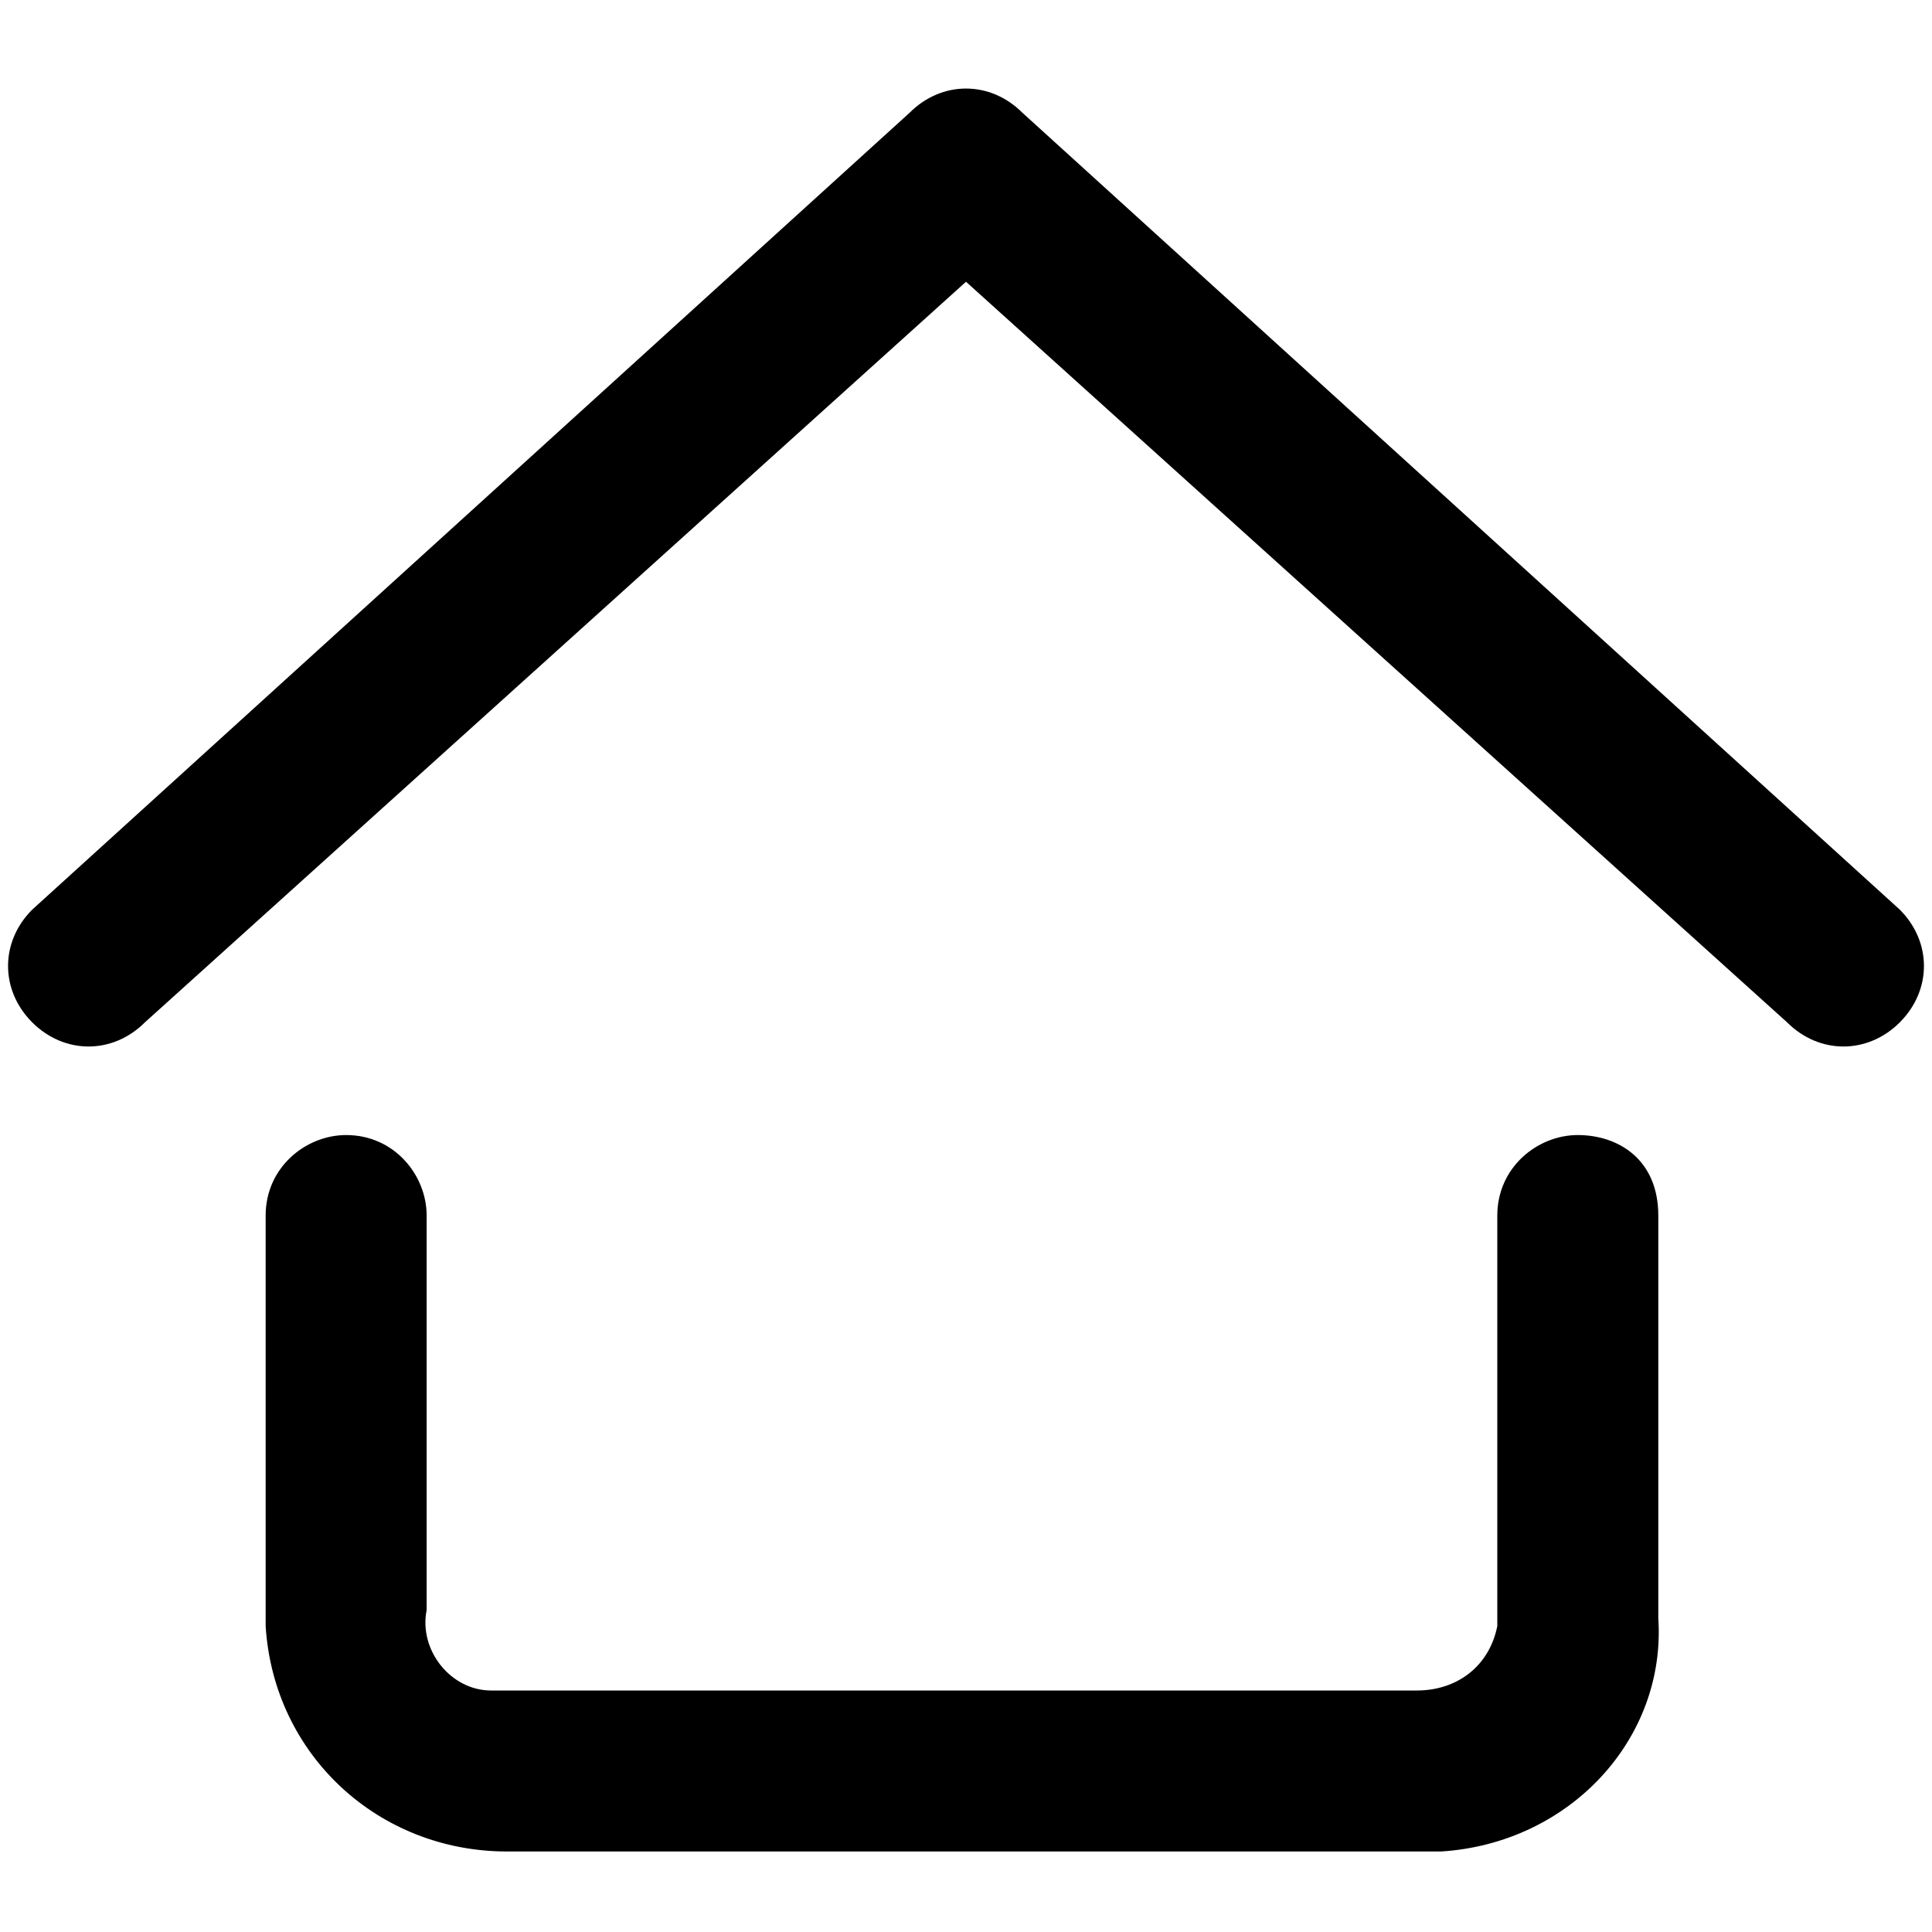
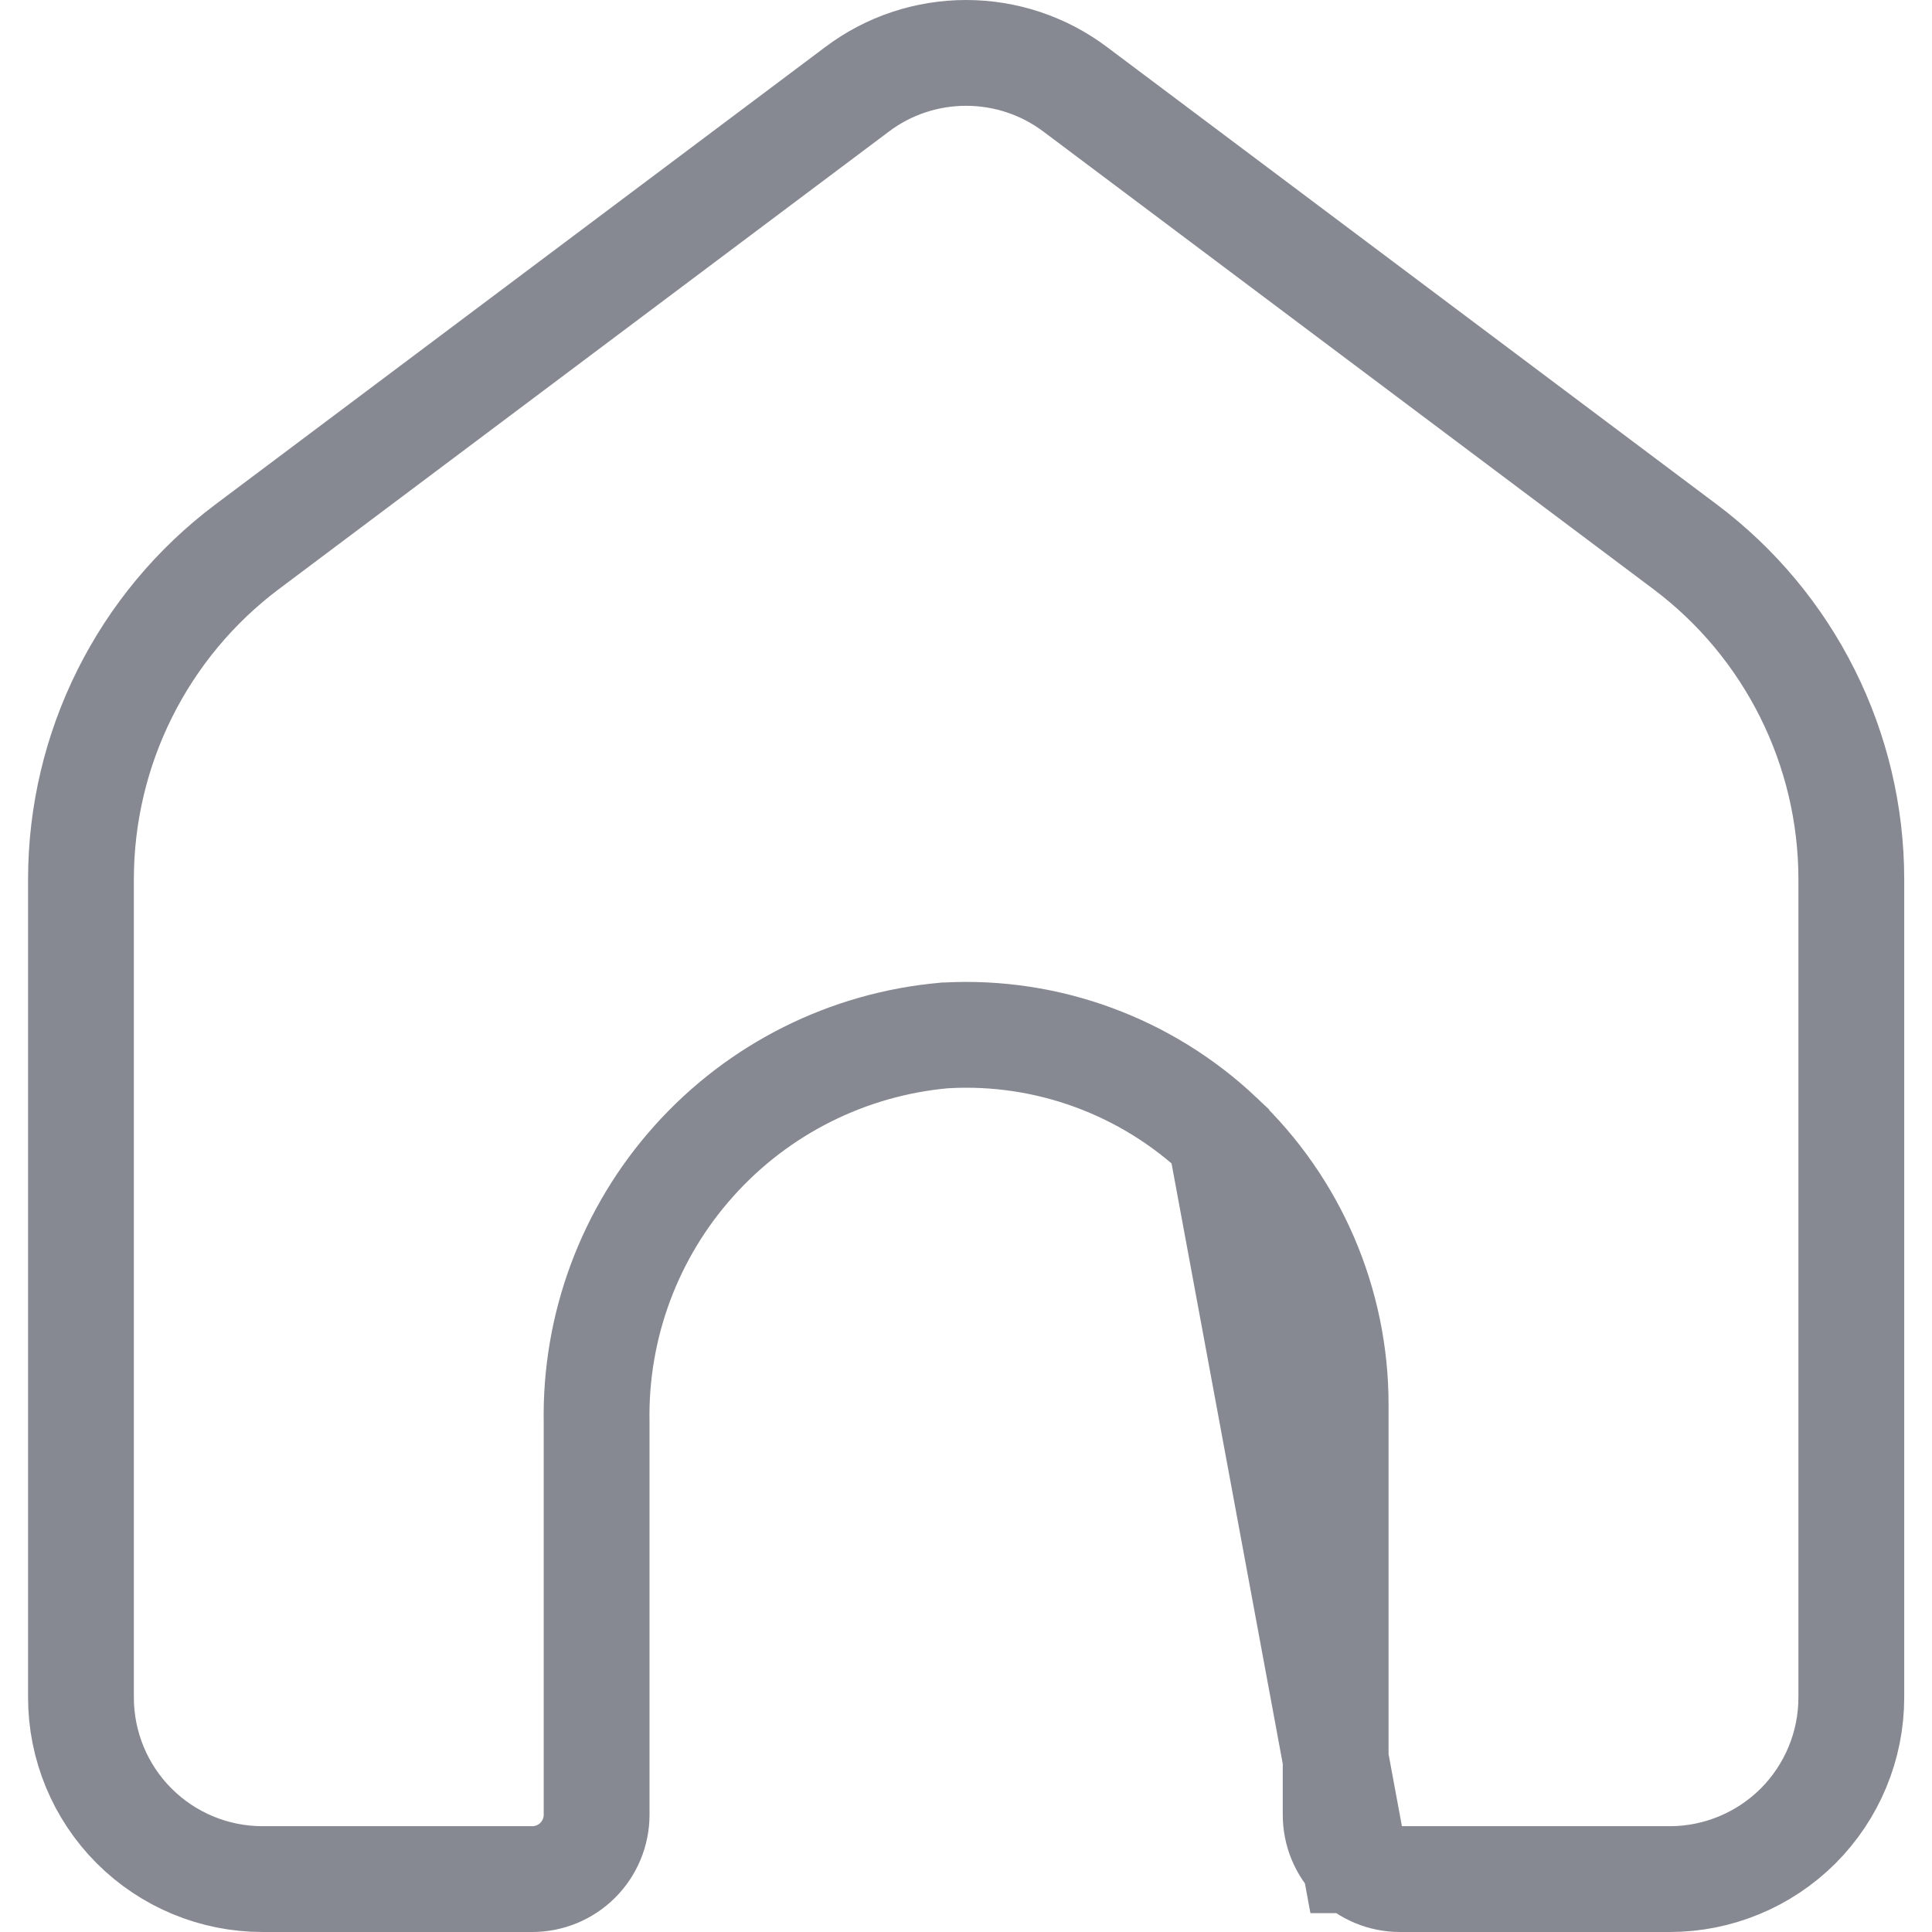
- <svg xmlns="http://www.w3.org/2000/svg" version="1.1" id="Layer_1" x="0px" y="0px" viewBox="0 0 24 24" style="enable-background:new 0 0 24 24;" xml:space="preserve">
-   <style type="text/css">
- 	.st0{fill-rule:evenodd;clip-rule:evenodd;}
- 	.st1{fill:none;}
- </style>
-   <g>
-     <path d="M23.6,11.3L12.7,1.4c-0.4-0.4-1-0.4-1.4,0L0.4,11.3c-0.4,0.4-0.4,1,0,1.4s1,0.4,1.4,0L12,3.5l10.2,9.2c0.4,0.4,1,0.4,1.4,0   C24,12.3,24,11.7,23.6,11.3z" />
-     <path d="M19.6,14.1L19.6,14.1c-0.5,0-1,0.4-1,1V20l0,0.1c0,0,0,0,0,0.1c-0.1,0.5-0.5,0.8-1,0.8H12v0H6.3c-0.1,0-0.1,0-0.2,0   c-0.5,0-0.9-0.5-0.8-1v-4.9c0,0,0,0,0,0c0-0.5-0.4-1-1-1c-0.5,0-1,0.4-1,1V20c0,0.1,0,0.1,0,0.2c0.1,1.6,1.4,2.8,3,2.8H12v0h5.7   h0.2c0,0,0,0,0,0c1.6-0.1,2.8-1.4,2.7-2.9v-4.9l0-0.1C20.6,14.4,20.1,14.1,19.6,14.1z" />
-   </g>
-   <rect id="Rectangle_361" x="0" y="0.6" class="st1" width="24" height="24" />
+ <svg xmlns="http://www.w3.org/2000/svg" width="21" height="21" viewBox="0 0 21 21" fill="none">
+   <path d="M14.722 20.22L14.723 20.22C14.854 20.351 15.031 20.425 15.217 20.425H18.149C18.672 20.425 19.174 20.217 19.545 19.847C19.915 19.476 20.123 18.974 20.123 18.451V9.559C20.123 8.136 19.453 6.795 18.313 5.941L11.686 0.97C11.344 0.713 10.928 0.575 10.501 0.575C10.074 0.575 9.658 0.713 9.317 0.97L2.689 5.941C2.689 5.941 2.689 5.941 2.689 5.941C1.55 6.795 0.88 8.136 0.88 9.559V18.451C0.88 18.974 1.088 19.477 1.458 19.847C1.828 20.217 2.33 20.425 2.854 20.425H5.785C5.971 20.425 6.149 20.351 6.28 20.22L6.28 20.22C6.411 20.089 6.485 19.911 6.485 19.726V15.465C6.465 14.416 6.843 13.399 7.544 12.618L7.544 12.618C8.245 11.835 9.218 11.348 10.265 11.255L10.275 11.254L10.285 11.254C11.386 11.194 12.463 11.591 13.264 12.349L14.722 20.22ZM14.722 20.22C14.591 20.089 14.518 19.911 14.518 19.726M14.722 20.22L14.518 19.726M14.518 19.726V15.264M14.518 19.726V15.264M14.518 15.264C14.518 14.162 14.064 13.107 13.264 12.349L14.518 15.264Z" stroke="#868991" stroke-width="1.15" />
</svg>
